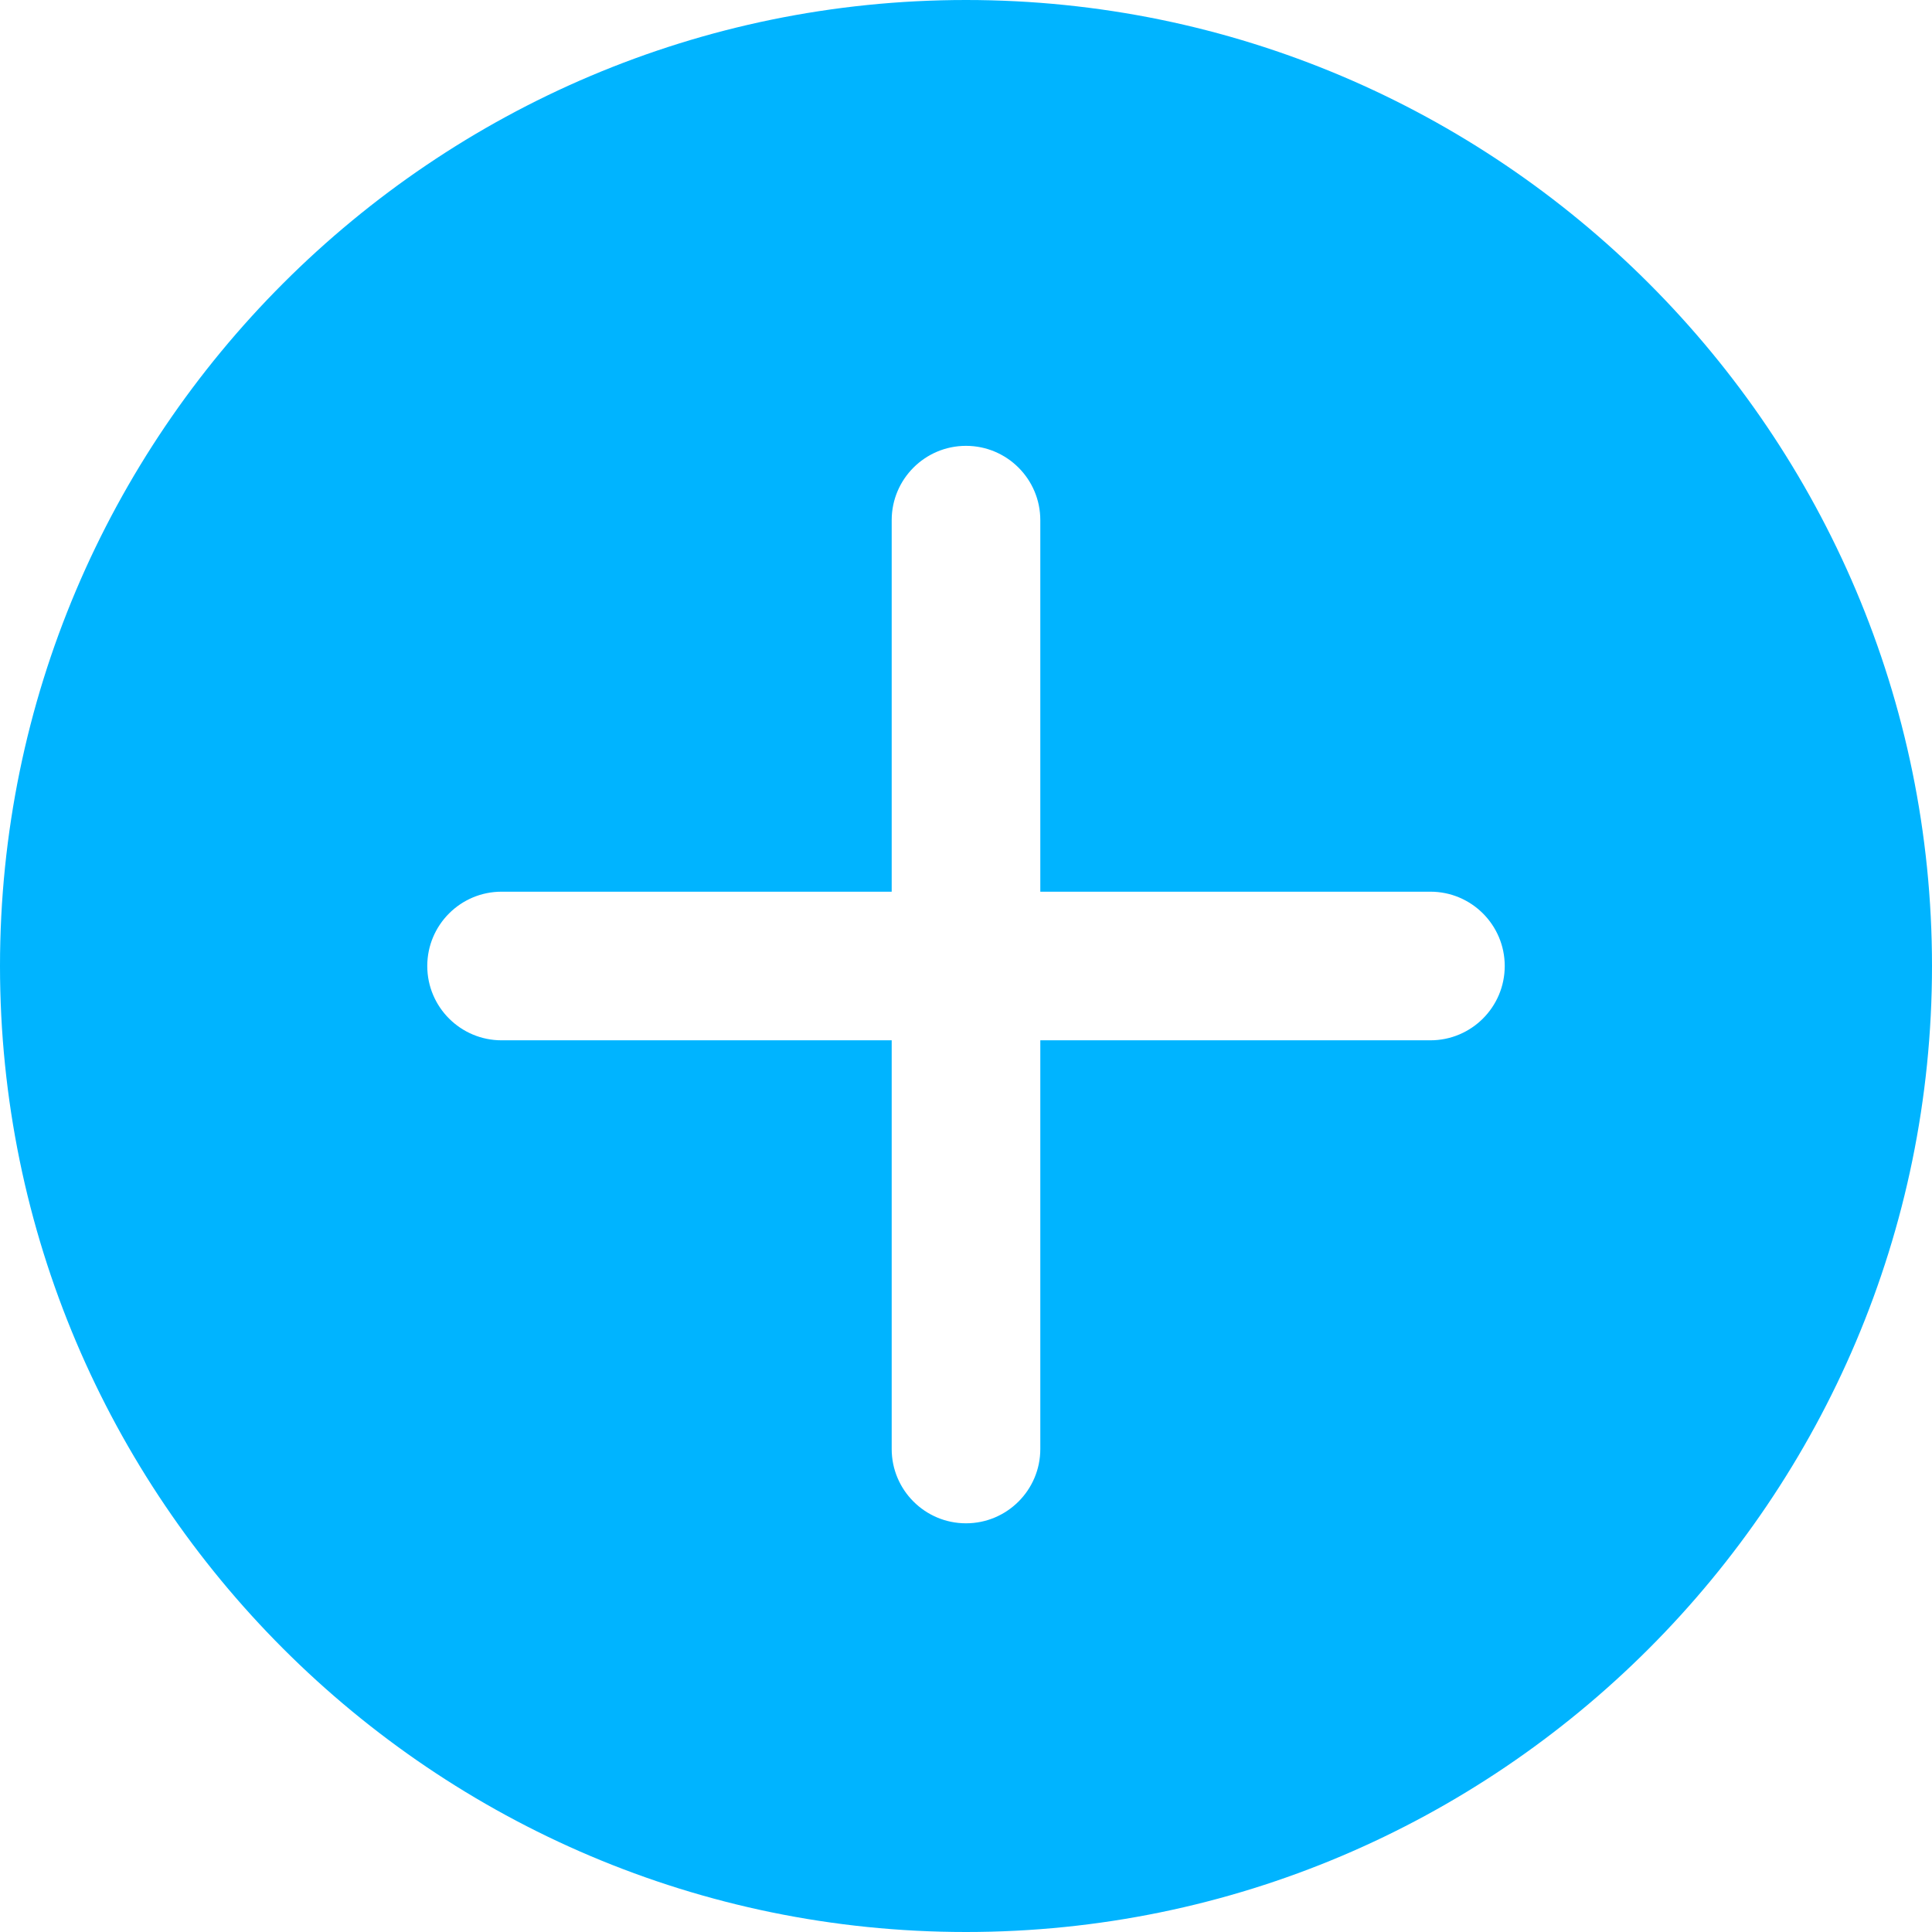
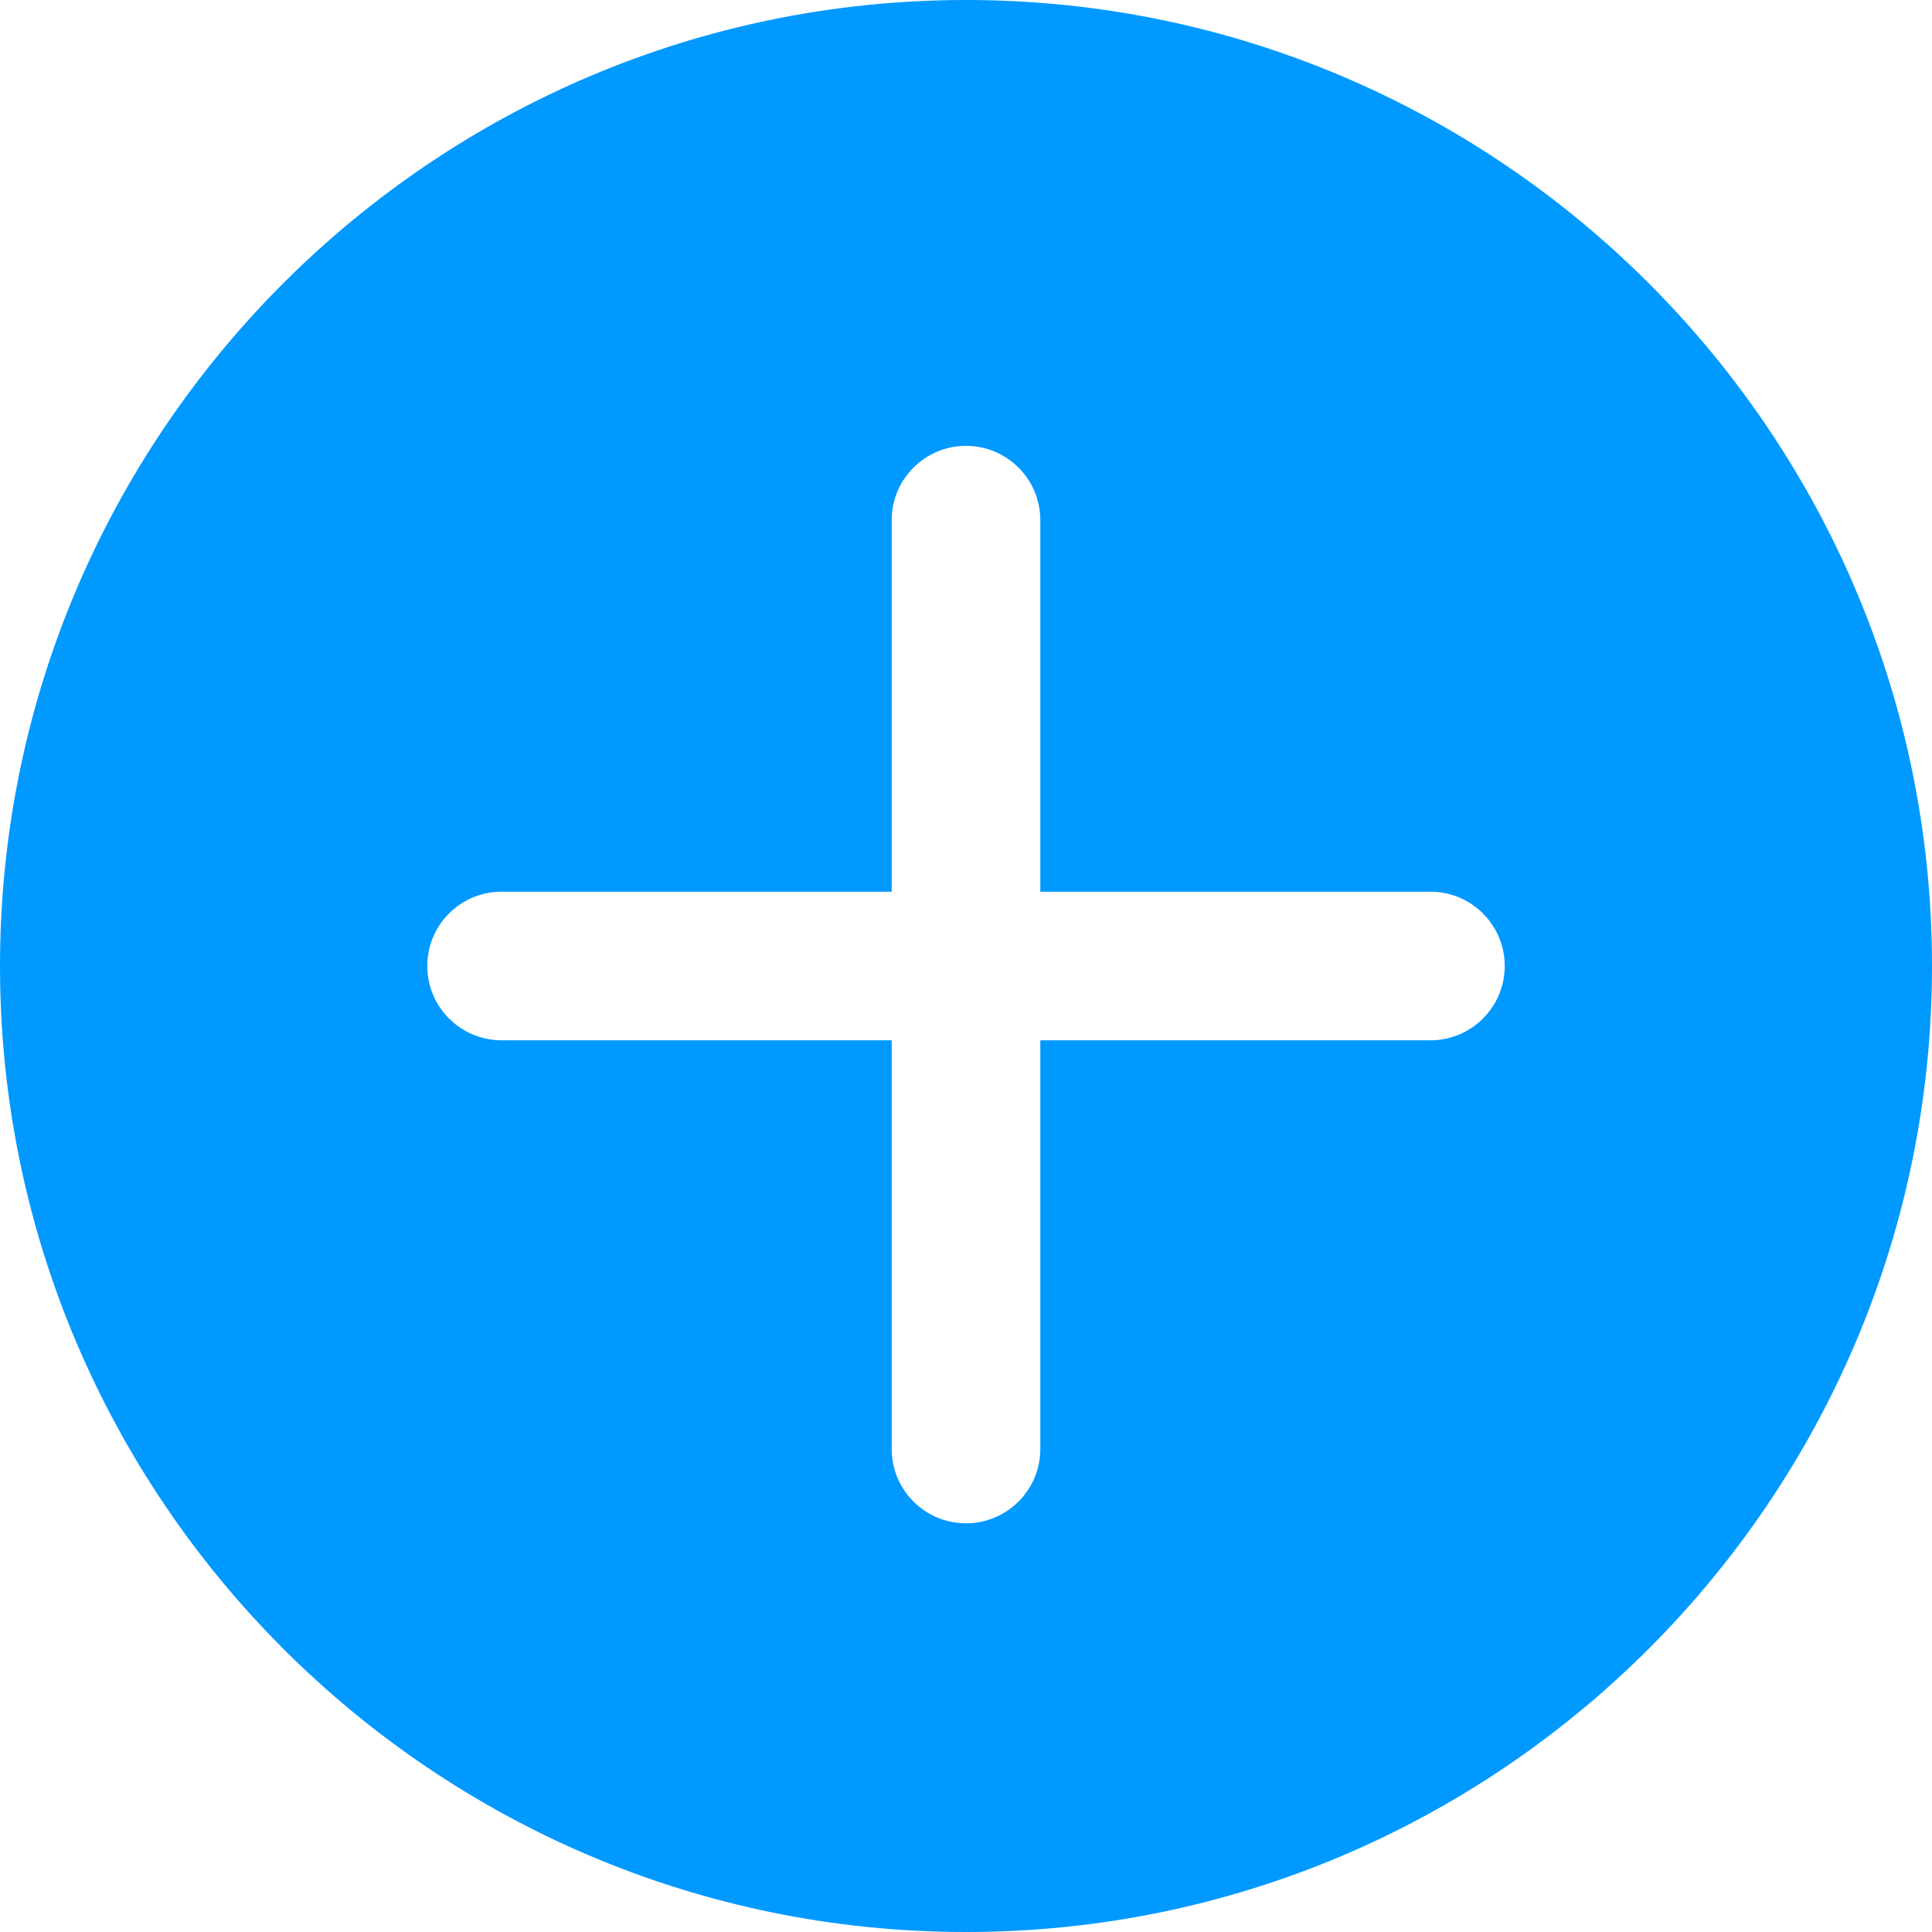
<svg xmlns="http://www.w3.org/2000/svg" version="1.1" id="Capa_1" x="0px" y="0px" viewBox="0 0 52 52" style="enable-background:new 0 0 52 52;" xml:space="preserve" width="512px" height="512px">
-   <path d="M26,0C11.664,0,0,11.663,0,26s11.664,26,26,26s26-11.663,26-26S40.336,0,26,0z M38.5,28H28v11c0,1.104-0.896,2-2,2  s-2-0.896-2-2V28H13.5c-1.104,0-2-0.896-2-2s0.896-2,2-2H24V14c0-1.104,0.896-2,2-2s2,0.896,2,2v10h10.5c1.104,0,2,0.896,2,2  S39.604,28,38.5,28z" fill="#00b4ff" />
+   <path d="M26,0C11.664,0,0,11.663,0,26s11.664,26,26,26s26-11.663,26-26S40.336,0,26,0z M38.5,28H28v11c0,1.104-0.896,2-2,2  s-2-0.896-2-2V28H13.5c-1.104,0-2-0.896-2-2s0.896-2,2-2H24V14c0-1.104,0.896-2,2-2s2,0.896,2,2v10h10.5c1.104,0,2,0.896,2,2  S39.604,28,38.5,28z" fill="#0099ff" />
  <g>
</g>
  <g>
</g>
  <g>
</g>
  <g>
</g>
  <g>
</g>
  <g>
</g>
  <g>
</g>
  <g>
</g>
  <g>
</g>
  <g>
</g>
  <g>
</g>
  <g>
</g>
  <g>
</g>
  <g>
</g>
  <g>
</g>
</svg>
